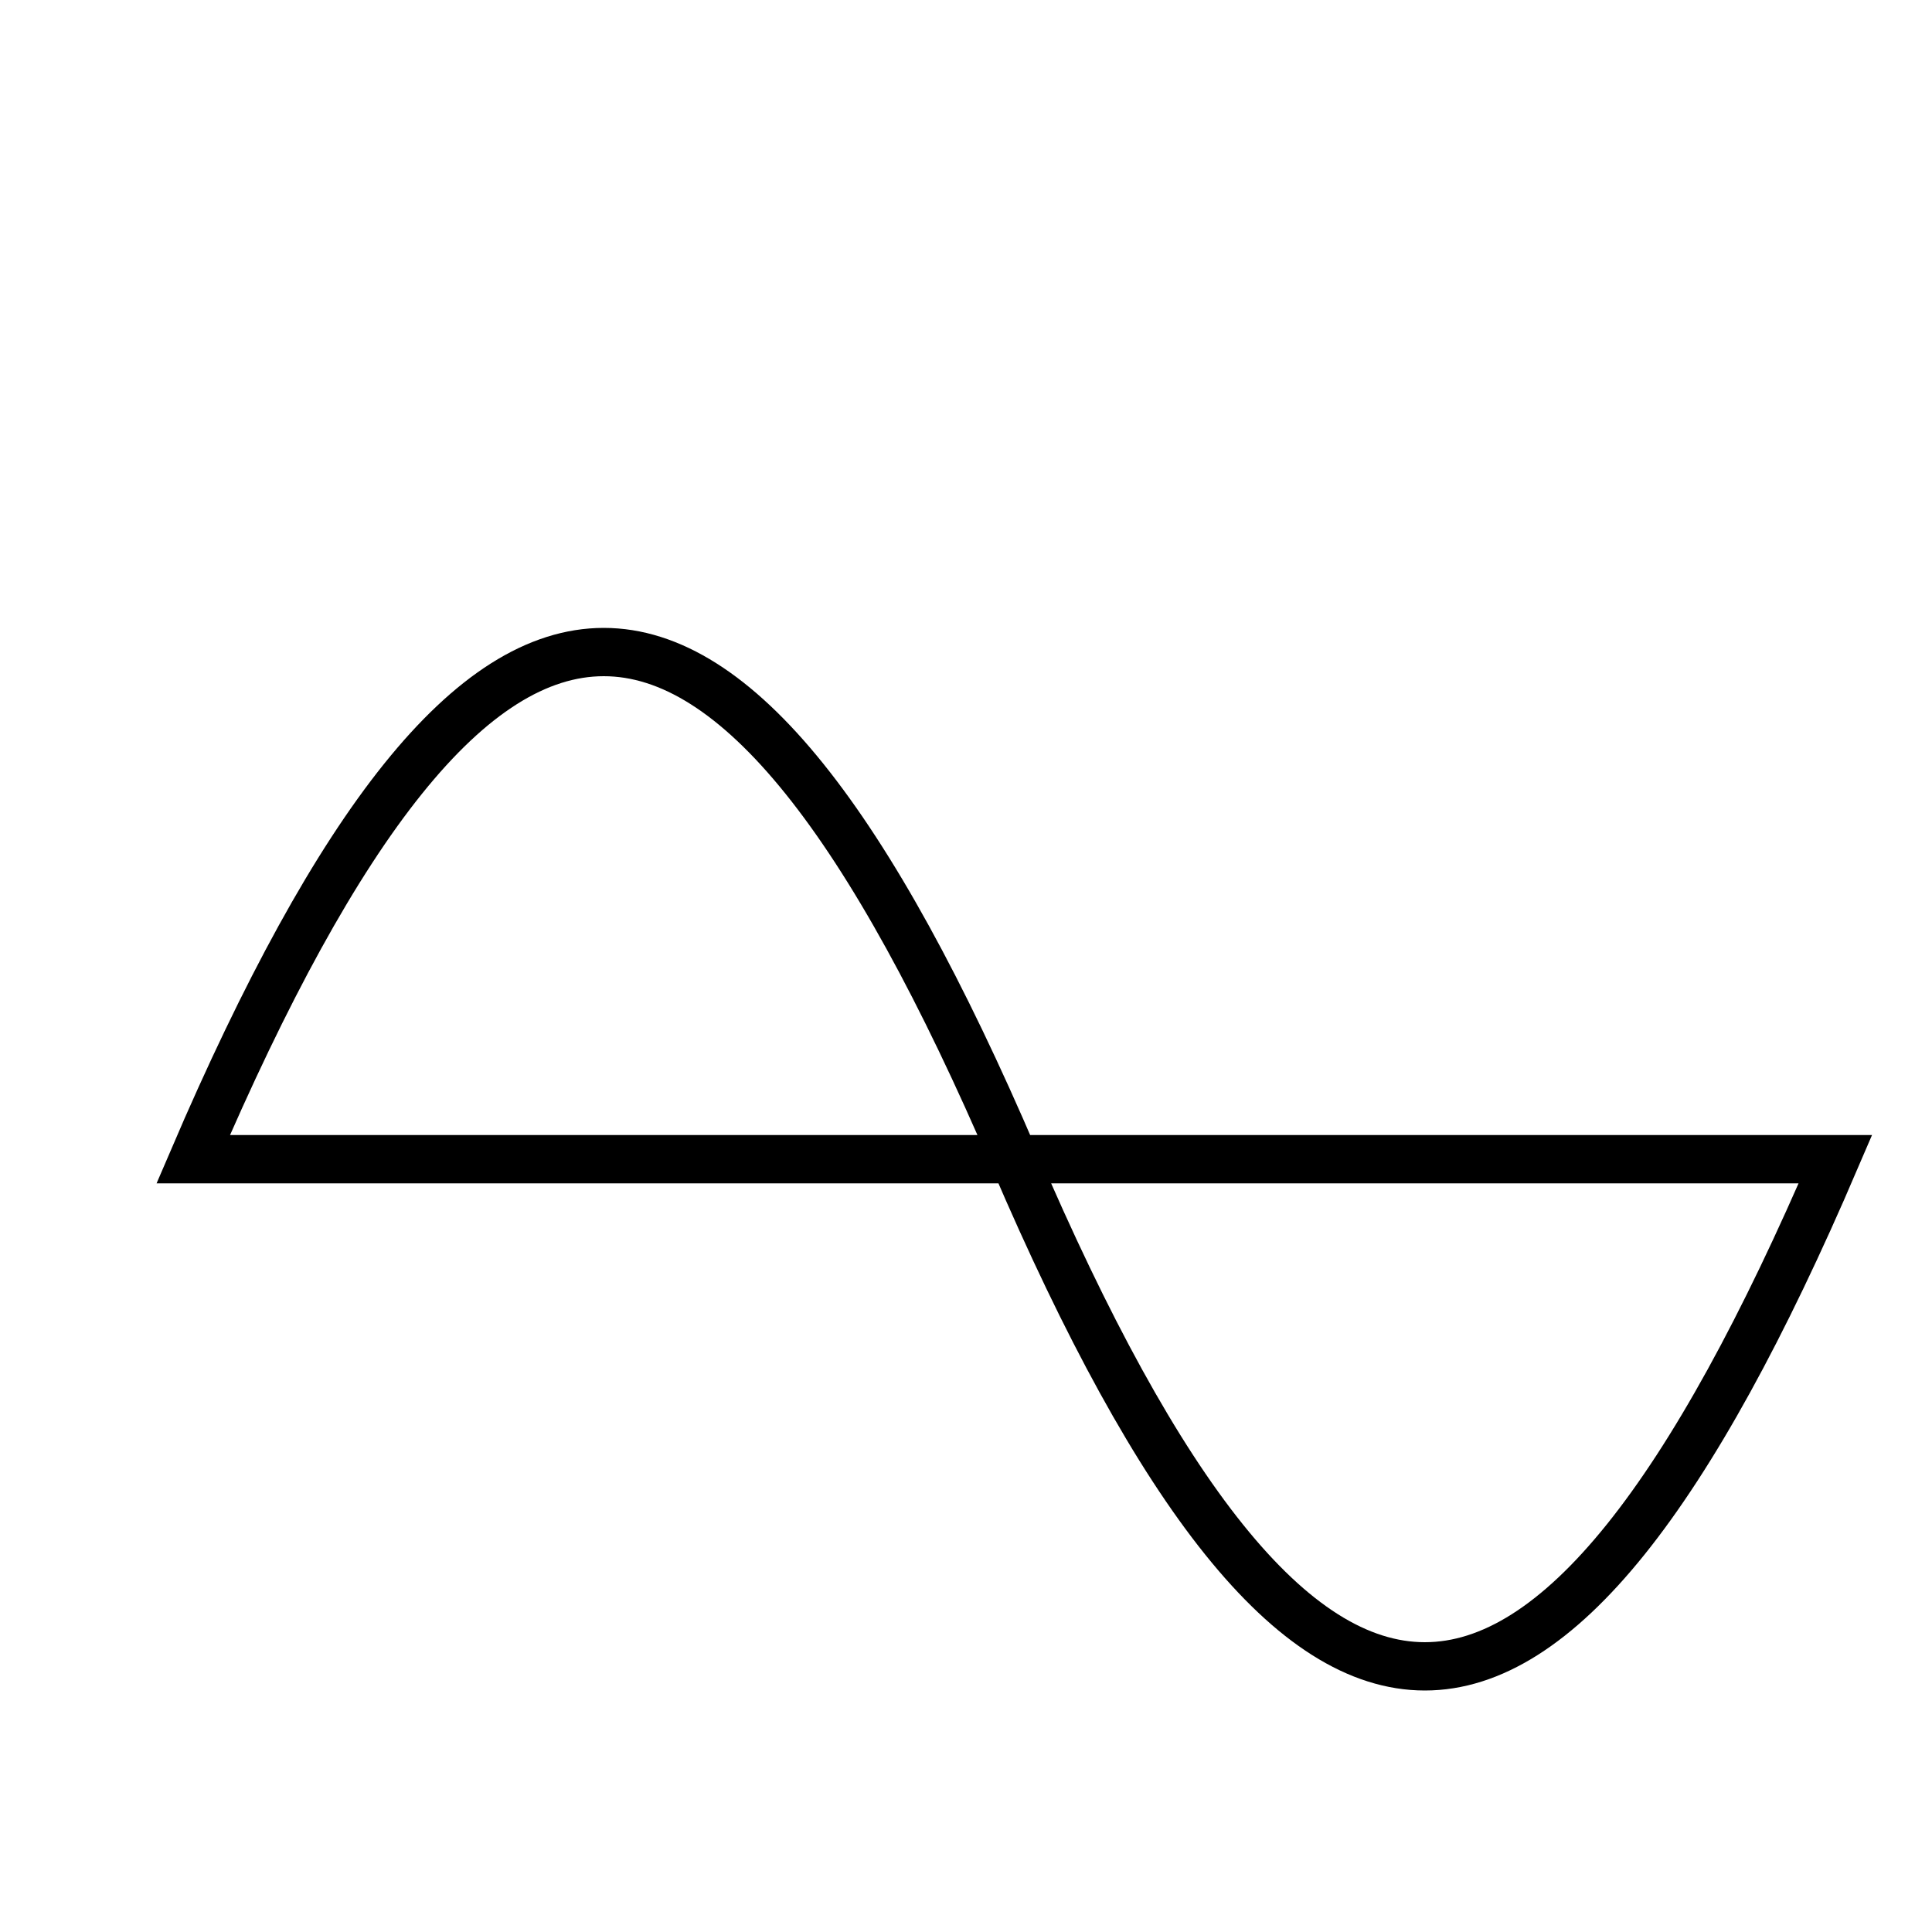
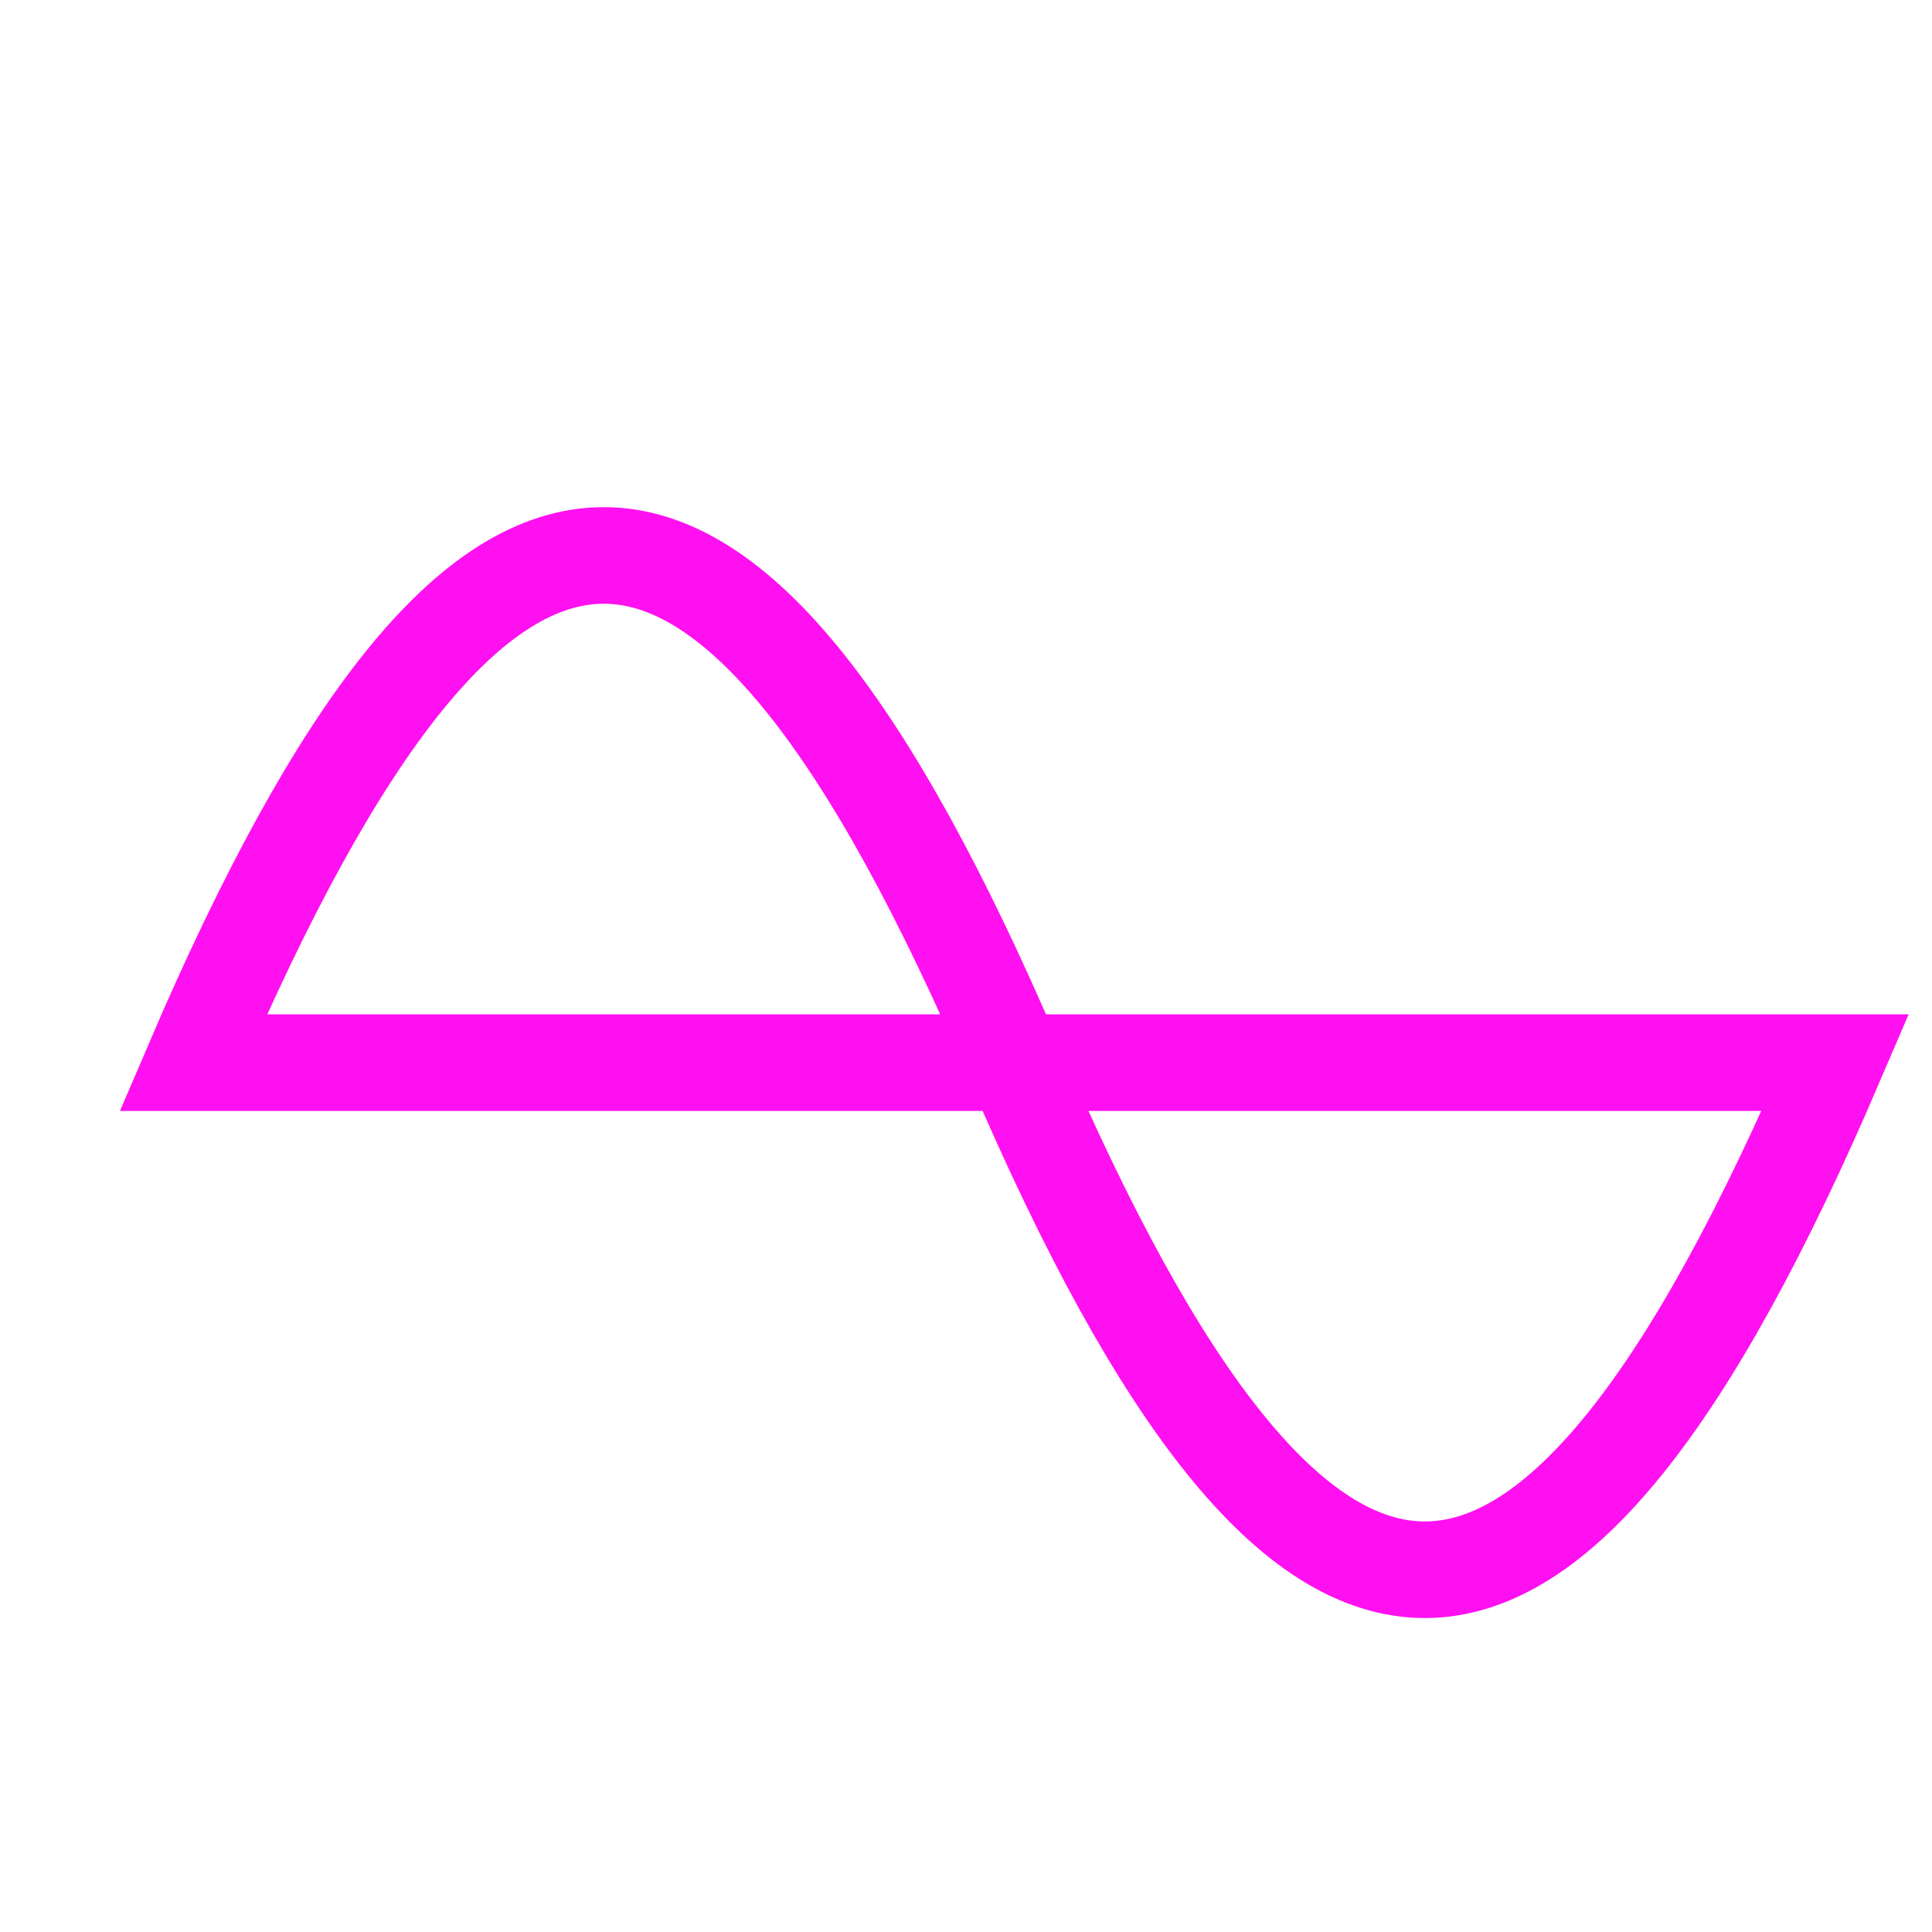
- <svg xmlns="http://www.w3.org/2000/svg" aria-hidden="true" role="img" width="25" height="25" viewBox="-10 -40 200 200">
-   <path d="M10 80  C 40 10, 65 10, 95 80 S 150 150, 180 80 Z" stroke="black" stroke-width="5px" fill="transparent" />
+ <svg xmlns="http://www.w3.org/2000/svg" aria-hidden="true" role="img" width="25" height="25" viewBox="-10 -30 200 200">
+   <path d="M10 80  C 40 10, 65 10, 95 80 S 150 150, 180 80 Z" stroke="rgb(255, 16, 240)" stroke-width="10px" fill="transparent" />
</svg>
